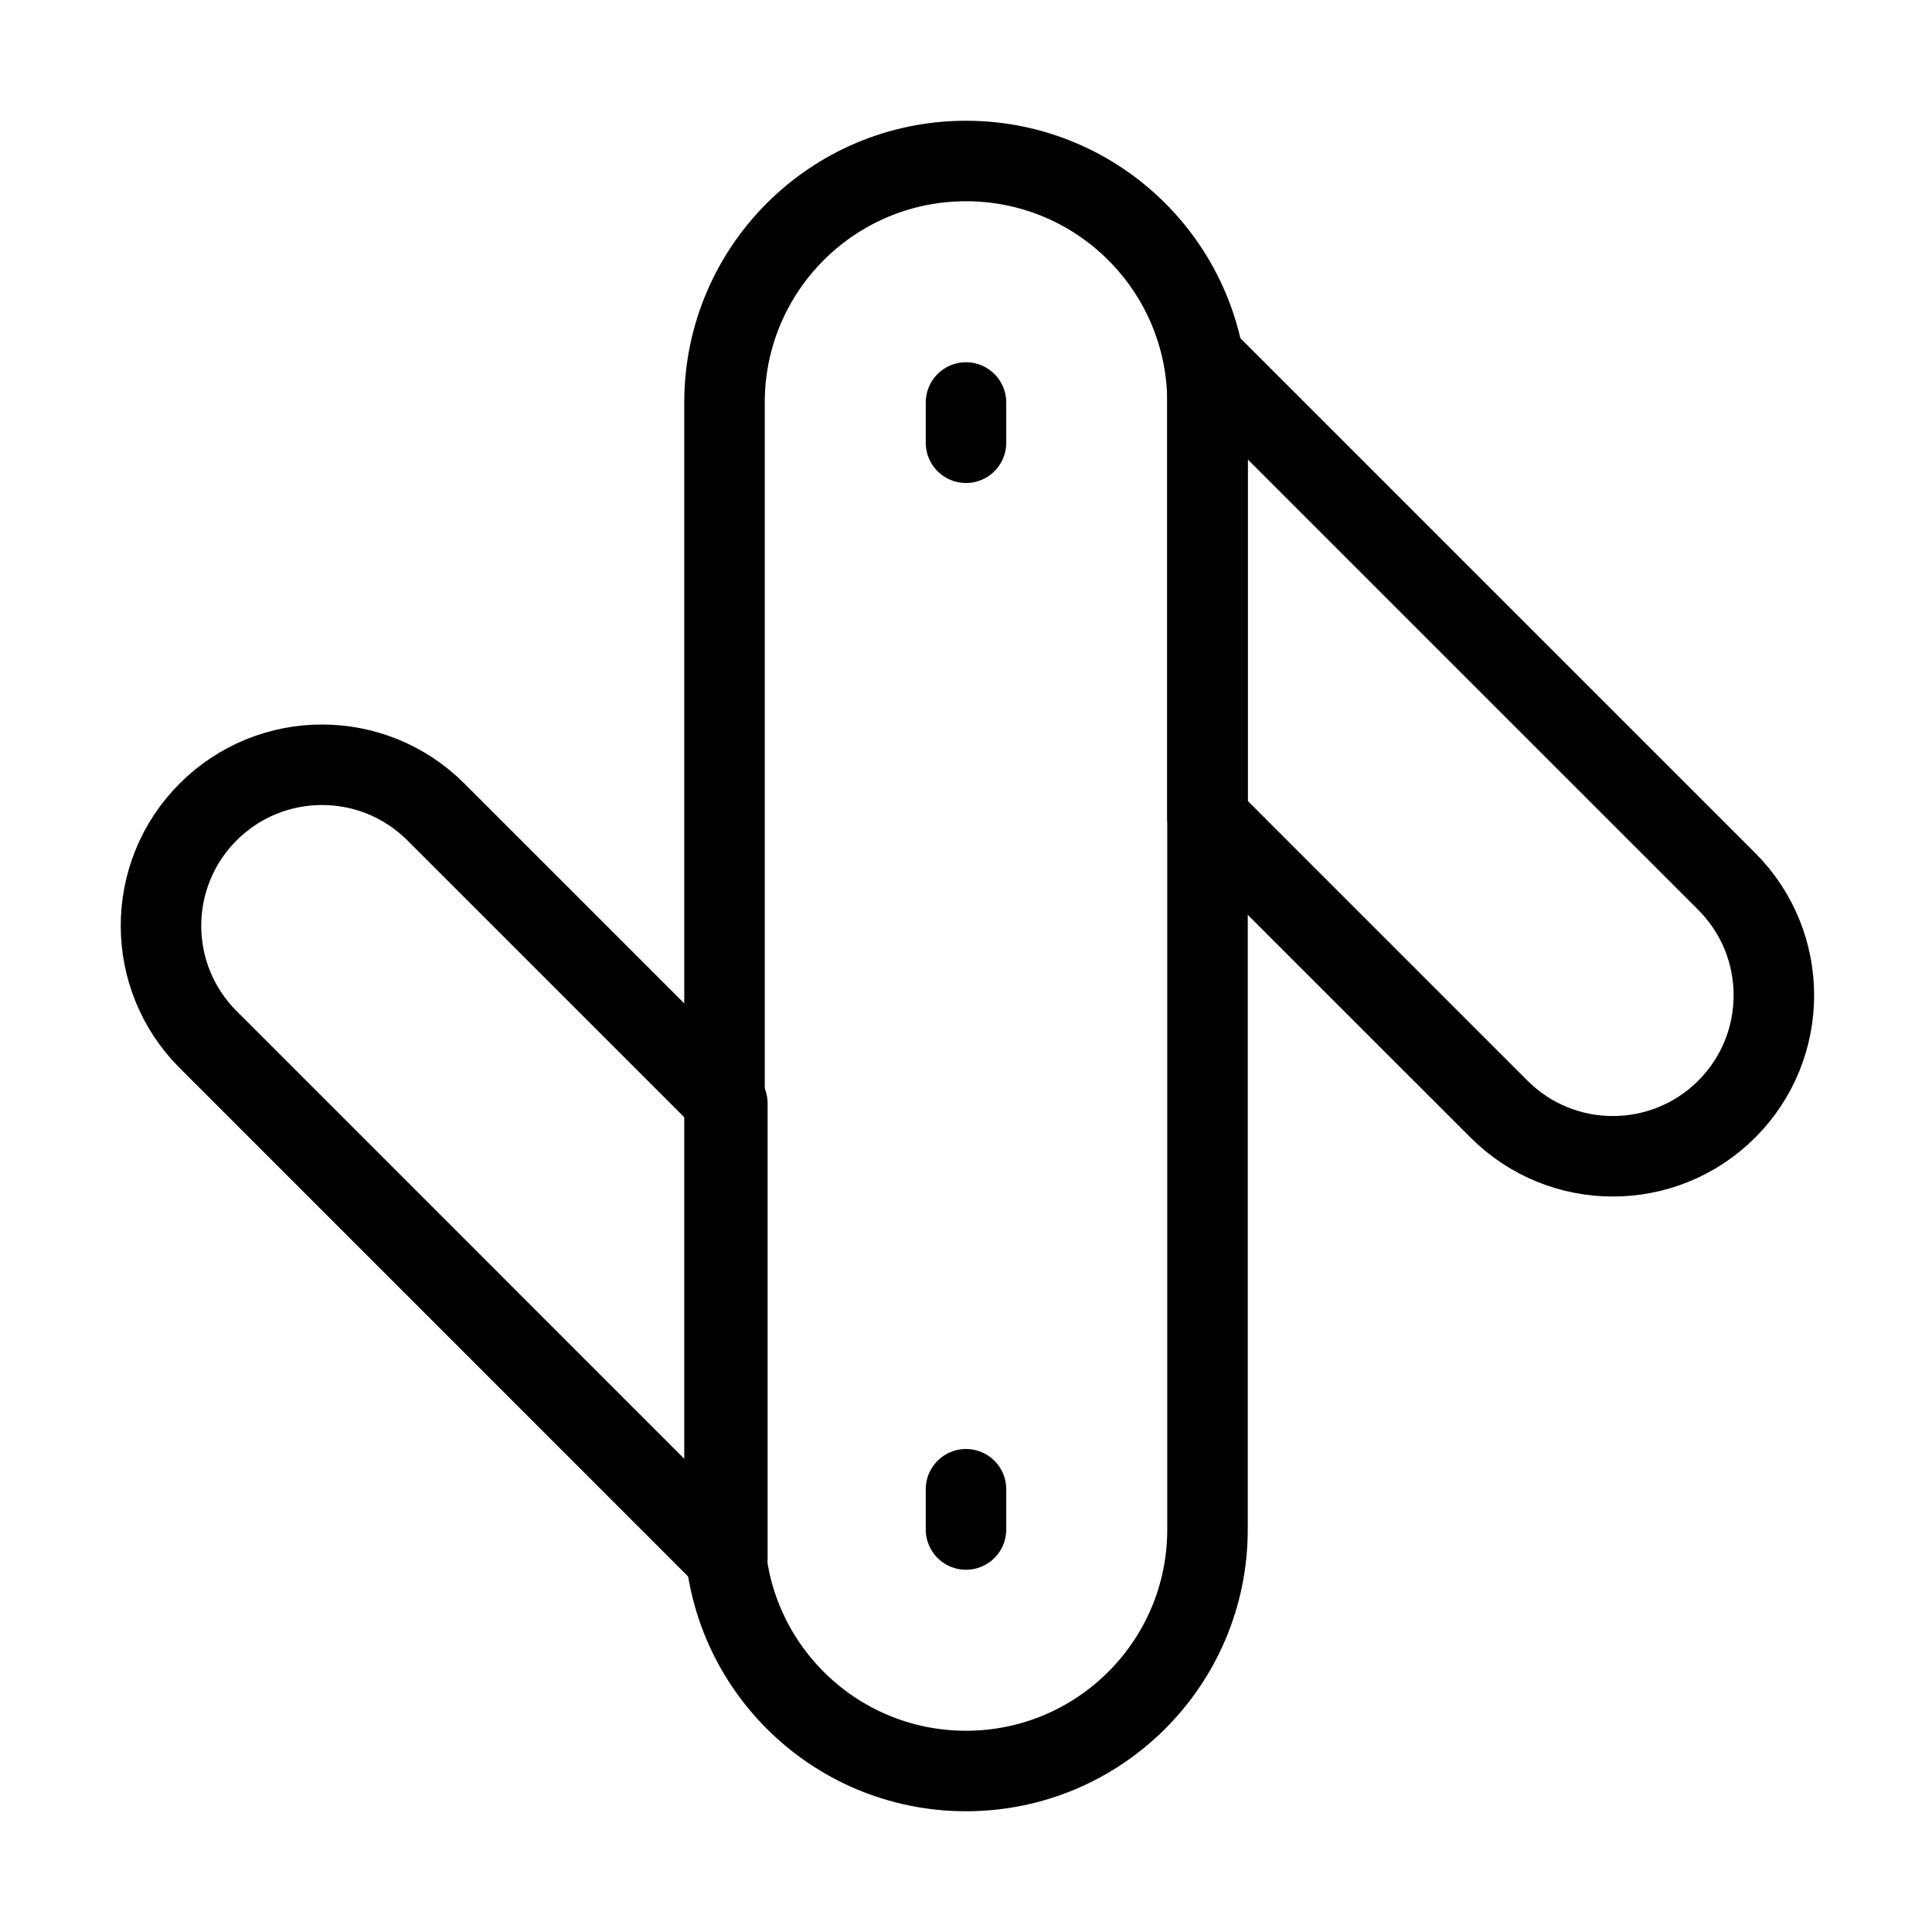
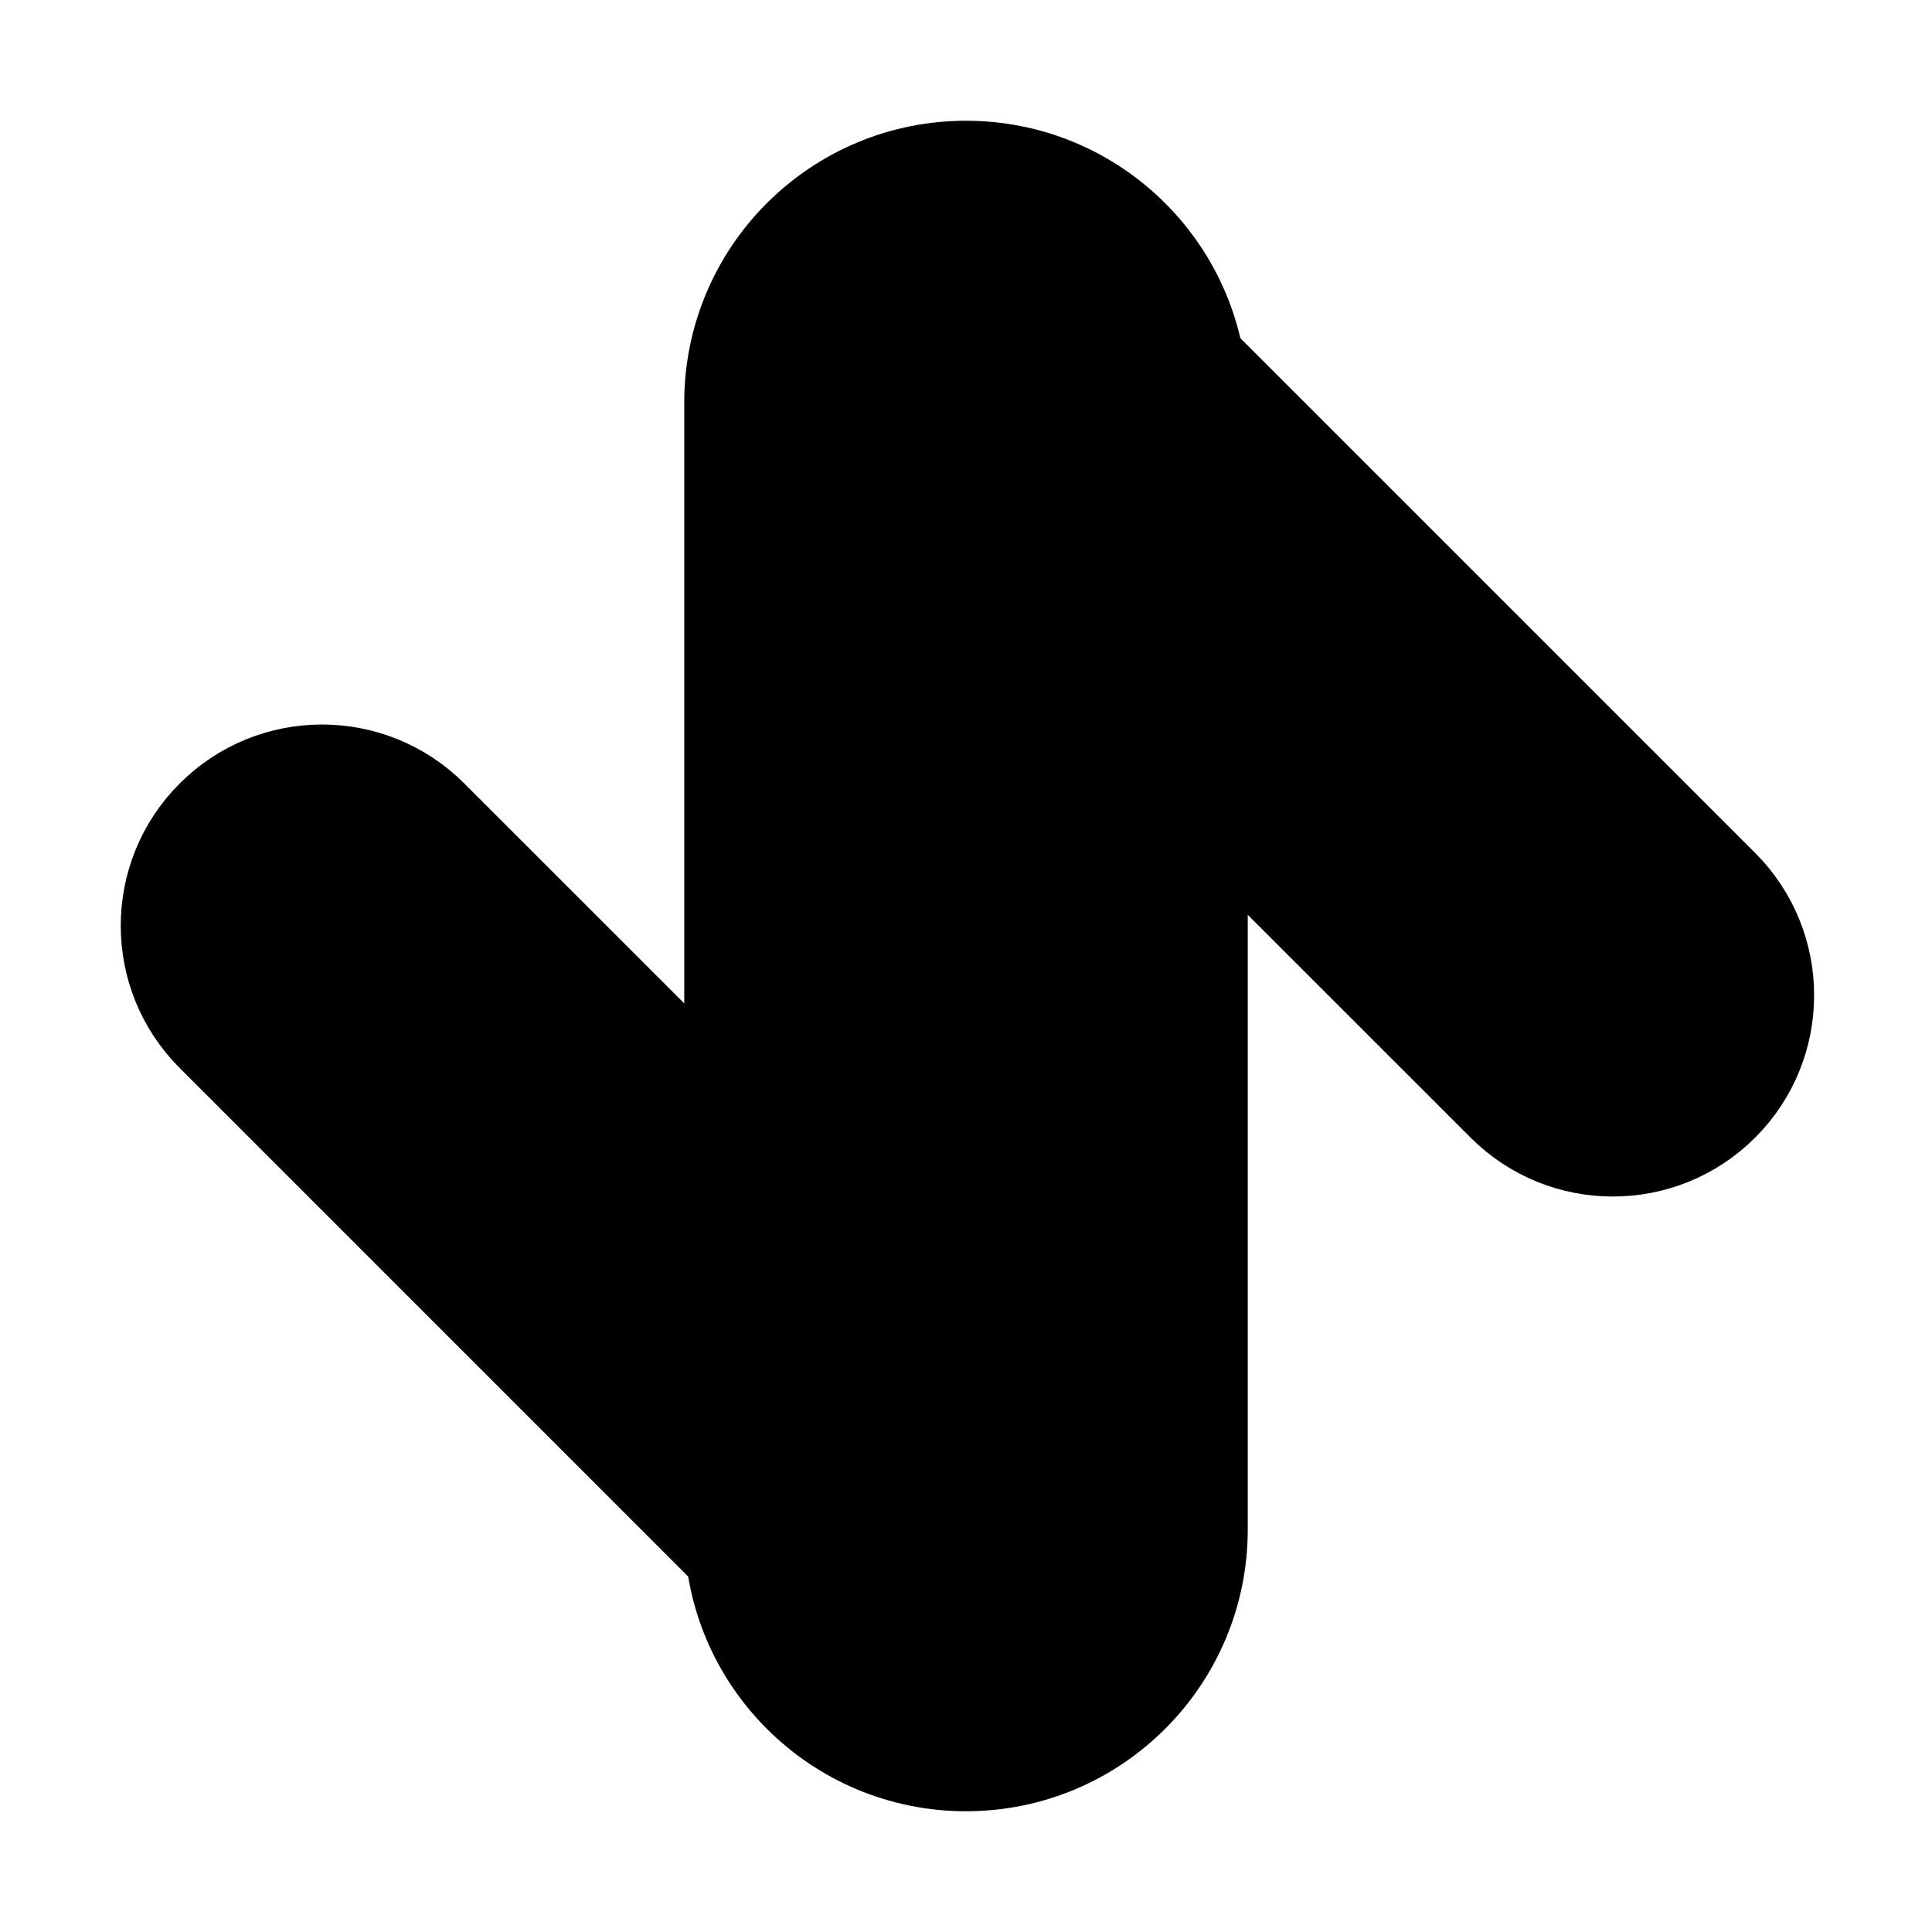
- <svg xmlns="http://www.w3.org/2000/svg" width="24" height="24" viewBox="0 0 48 48" fill="none">
-   <path d="M30 10C30 6.686 27.314 4 24 4C20.686 4 18 6.686 18 10V38C18 41.314 20.686 44 24 44C27.314 44 30 41.314 30 38V10Z" fill="none" stroke="#000" stroke-width="2" stroke-linejoin="round" />
-   <path d="M30 20.314L37.243 27.556C38.805 29.118 41.337 29.118 42.9 27.556C44.462 25.994 44.462 23.462 42.9 21.899L30 9V20.314Z" fill="none" stroke="#000" stroke-width="2" stroke-linejoin="round" />
-   <path d="M18.071 27.414L10.828 20.172C9.266 18.61 6.734 18.61 5.172 20.172C3.609 21.734 3.609 24.266 5.172 25.828L18.071 38.728V27.414Z" fill="none" stroke="#000" stroke-width="2" stroke-linejoin="round" />
+ <svg xmlns="http://www.w3.org/2000/svg" width="24" height="24" viewBox="0 0 48 48" fill="currentColor">
+   <path d="M30 10C30 6.686 27.314 4 24 4C20.686 4 18 6.686 18 10V38C18 41.314 20.686 44 24 44C27.314 44 30 41.314 30 38V10Z" fill="currentColor" stroke="#000" stroke-width="2" stroke-linejoin="round" />
+   <path d="M30 20.314L37.243 27.556C38.805 29.118 41.337 29.118 42.9 27.556C44.462 25.994 44.462 23.462 42.9 21.899L30 9V20.314Z" fill="currentColor" stroke="#000" stroke-width="2" stroke-linejoin="round" />
+   <path d="M18.071 27.414L10.828 20.172C9.266 18.61 6.734 18.61 5.172 20.172C3.609 21.734 3.609 24.266 5.172 25.828L18.071 38.728V27.414Z" fill="currentColor" stroke="#000" stroke-width="2" stroke-linejoin="round" />
  <path d="M24 10V11" stroke="#000" stroke-width="2" stroke-linecap="round" stroke-linejoin="round" />
  <path d="M24 37V38" stroke="#000" stroke-width="2" stroke-linecap="round" stroke-linejoin="round" />
</svg>
